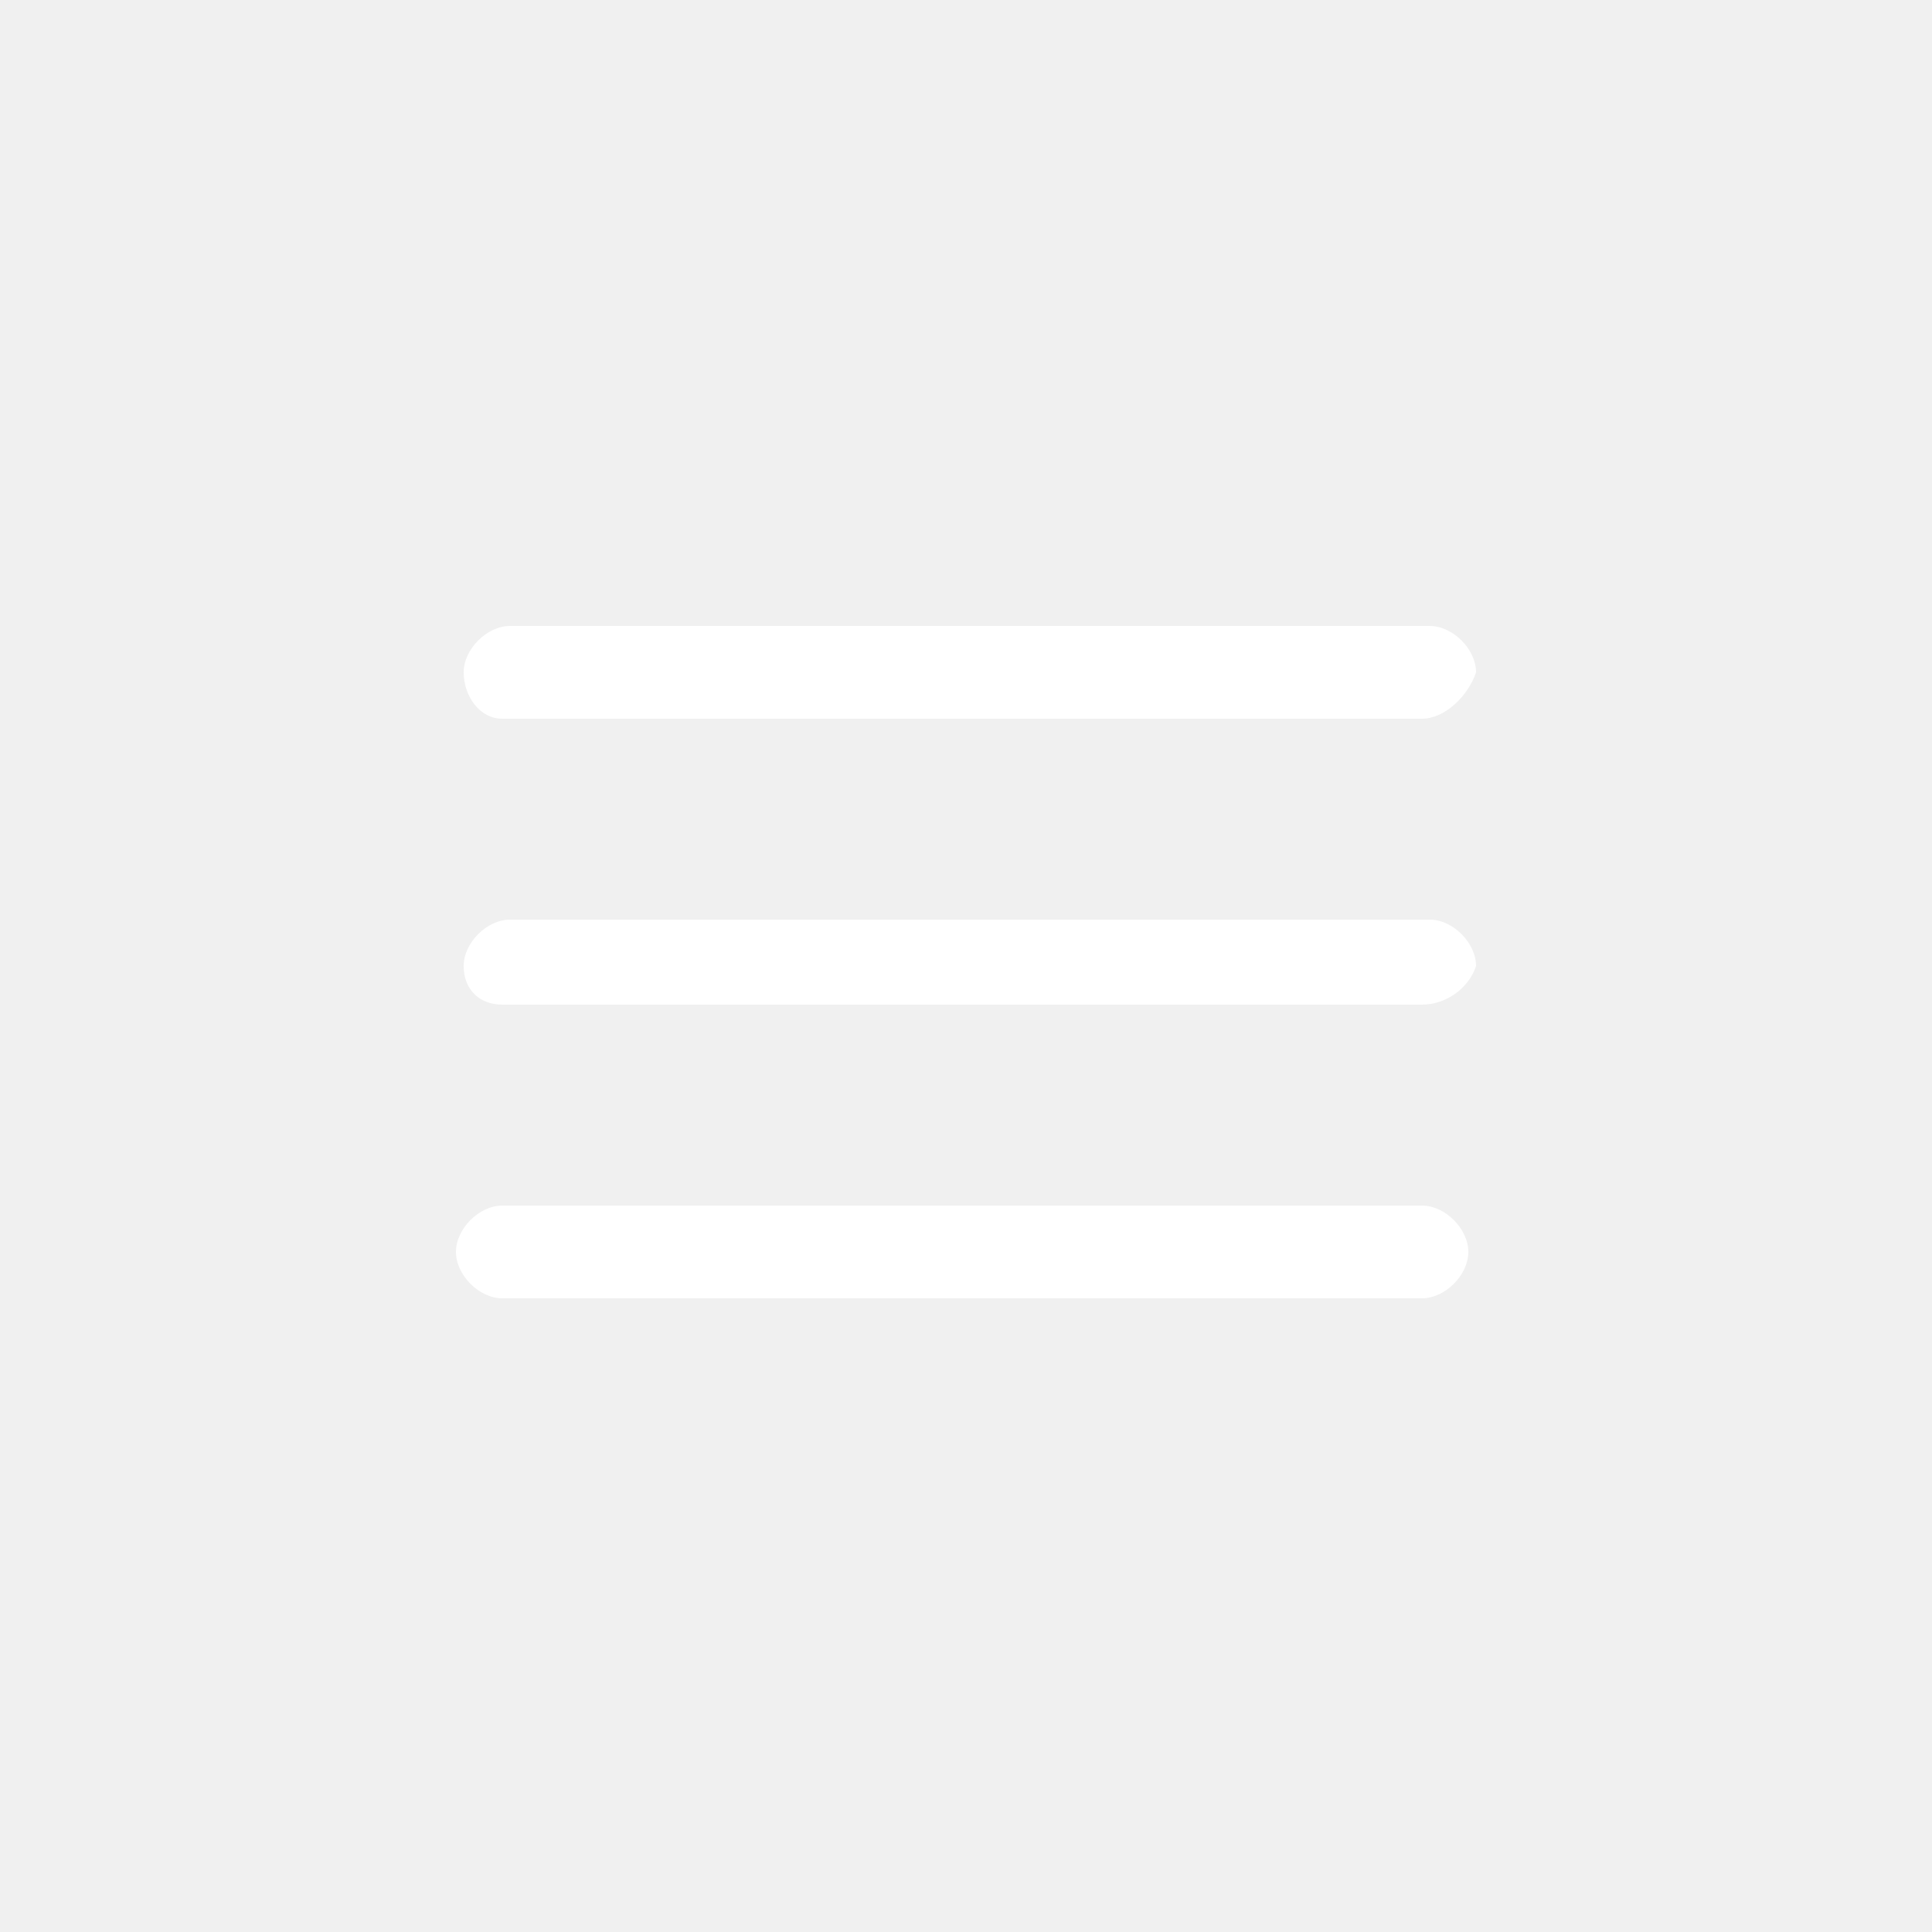
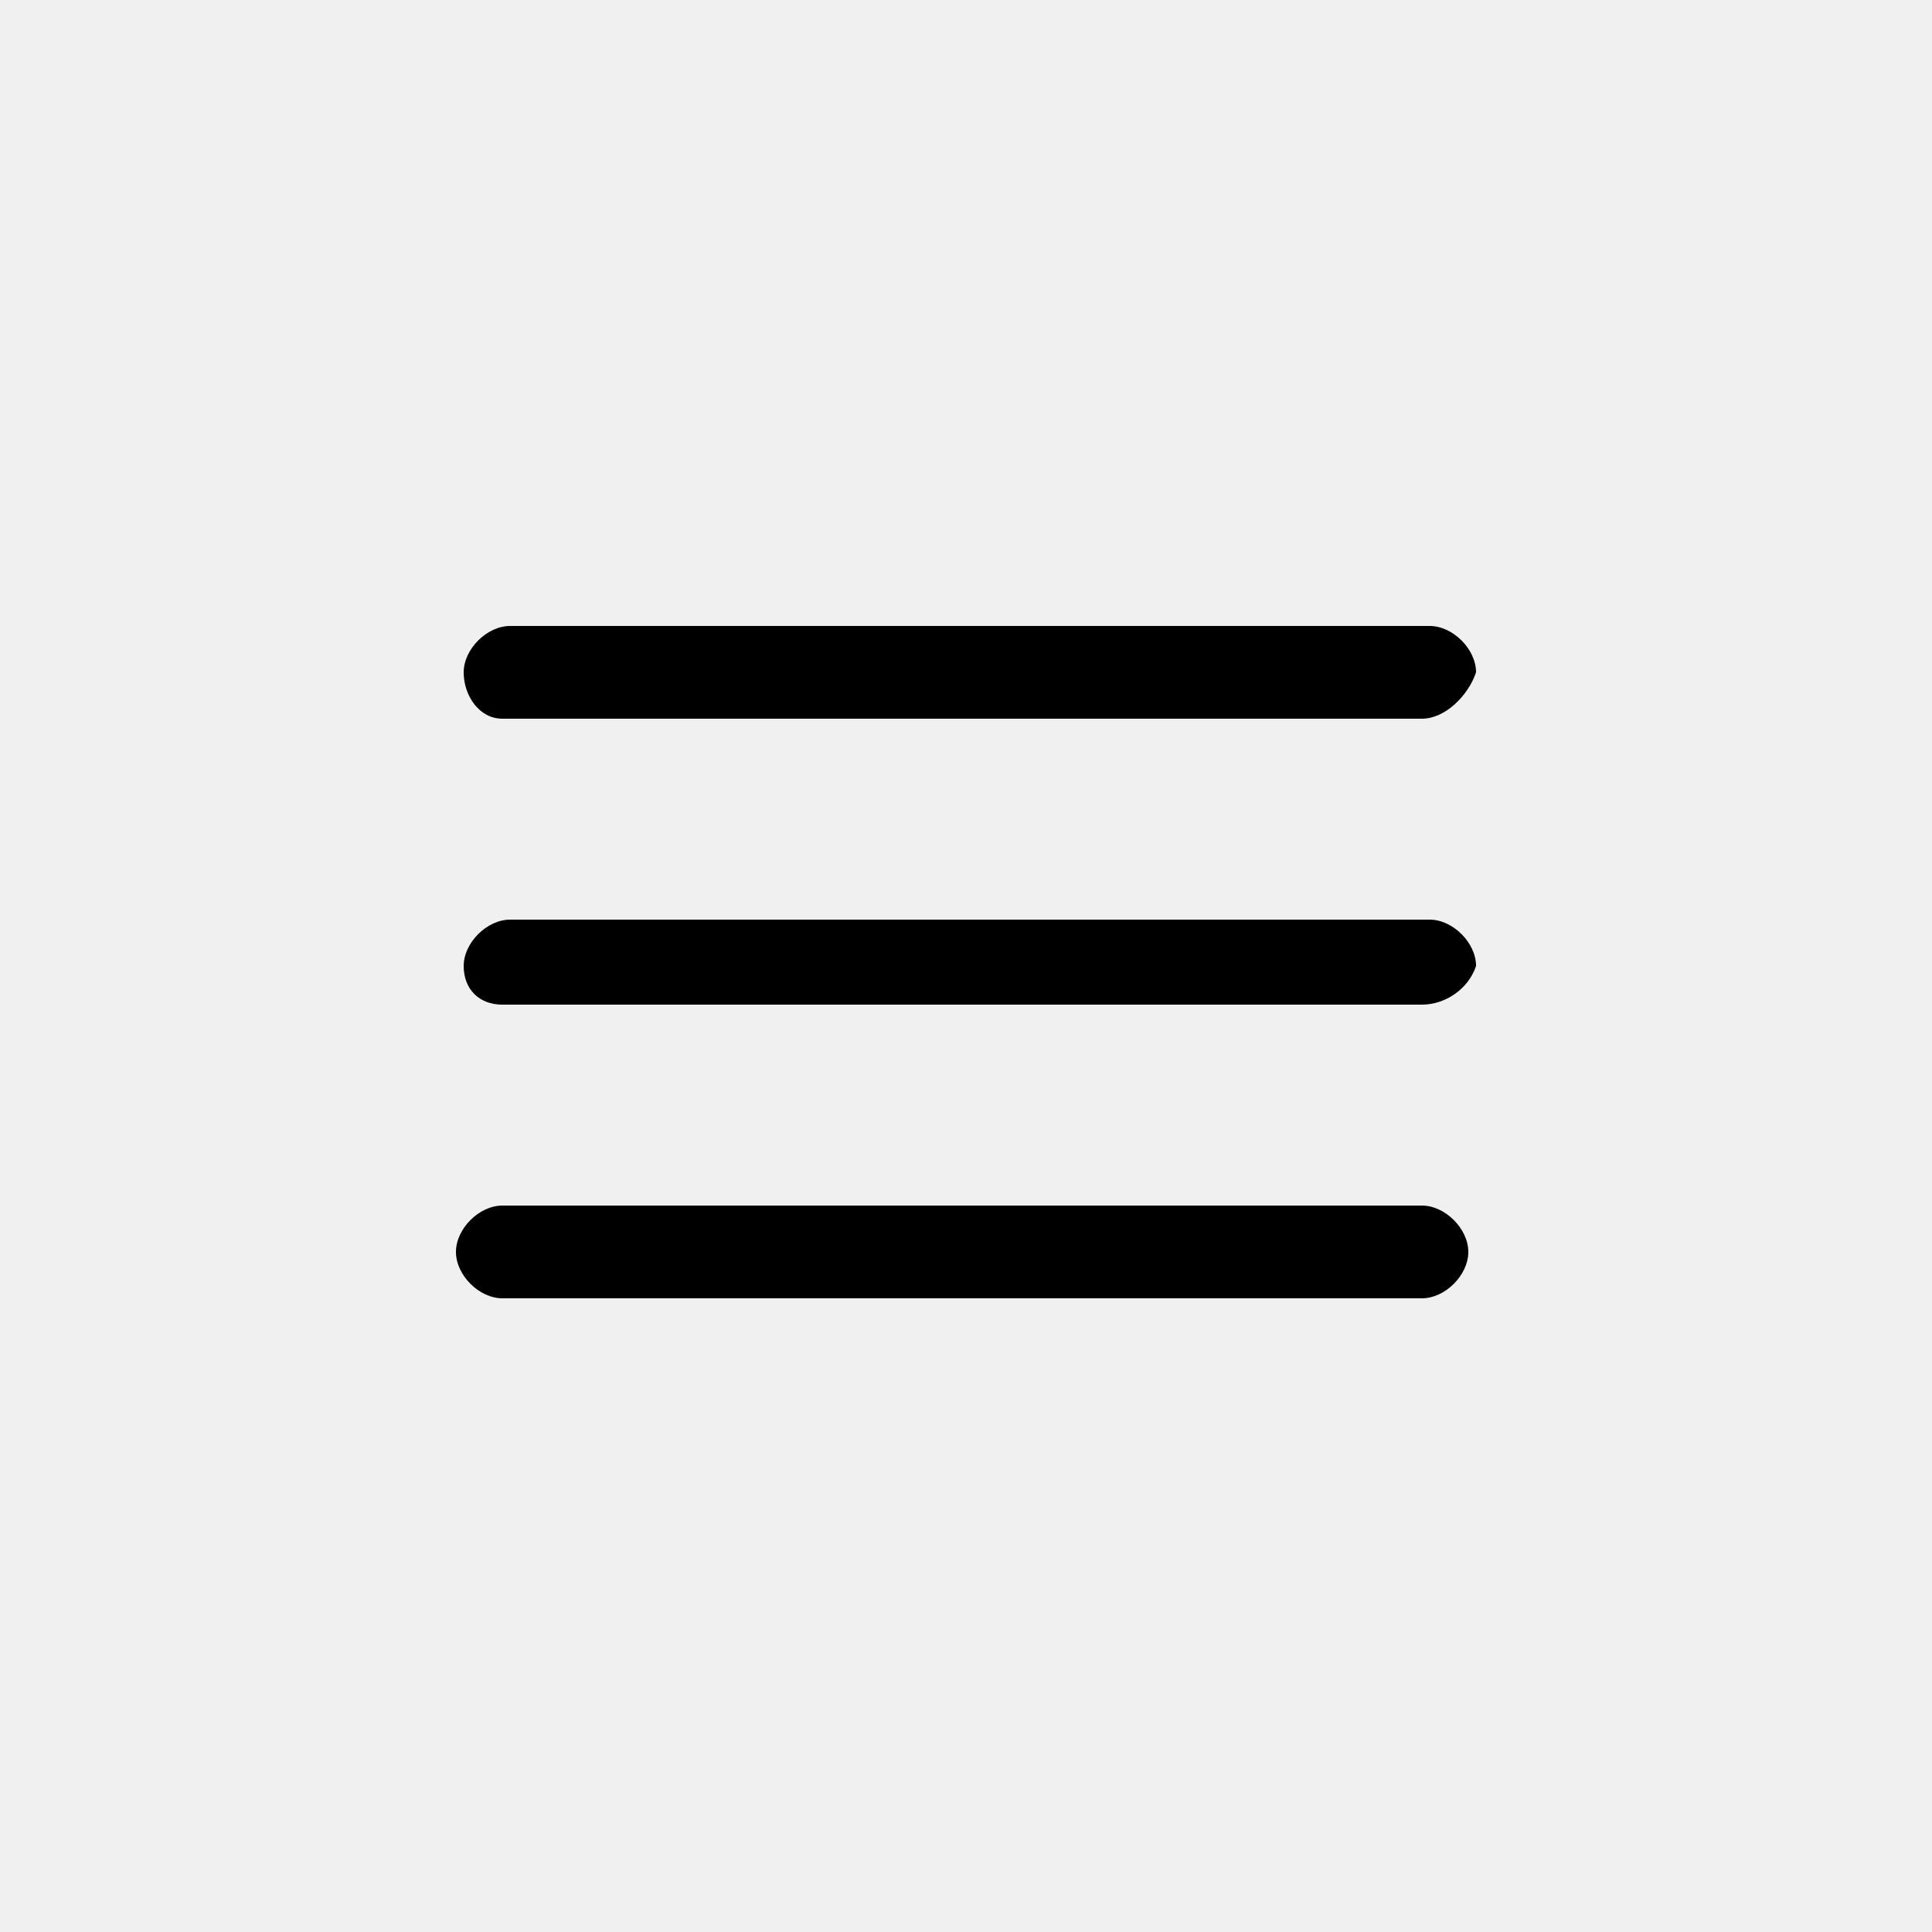
<svg xmlns="http://www.w3.org/2000/svg" version="1.1" id="Logo" x="0px" y="0px" viewBox="0 0 25 25" style="enable-background:new 0 0 25 25;" xml:space="preserve">
  <style type="text/css">
- 	.st0{fill:#FFFFFF;}
+ 	.st0{fill:#000;}
</style>
  <path class="st0" d="M18.4,9.3H6.5C6.2,9.3,6,9,6,8.7l0,0c0-0.3,0.3-0.6,0.6-0.6h11.9c0.3,0,0.6,0.3,0.6,0.6l0,0  C19,9,18.7,9.3,18.4,9.3z" />
  <path class="st0" d="M18.4,13H6.5C6.2,13,6,12.8,6,12.5l0,0c0-0.3,0.3-0.6,0.6-0.6h11.9c0.3,0,0.6,0.3,0.6,0.6l0,0  C19,12.8,18.7,13,18.4,13z" />
  <path class="st0" d="M18.4,16.8H6.5c-0.3,0-0.6-0.3-0.6-0.6l0,0c0-0.3,0.3-0.6,0.6-0.6h11.9c0.3,0,0.6,0.3,0.6,0.6l0,0  C19,16.5,18.7,16.8,18.4,16.8z" />
</svg>
